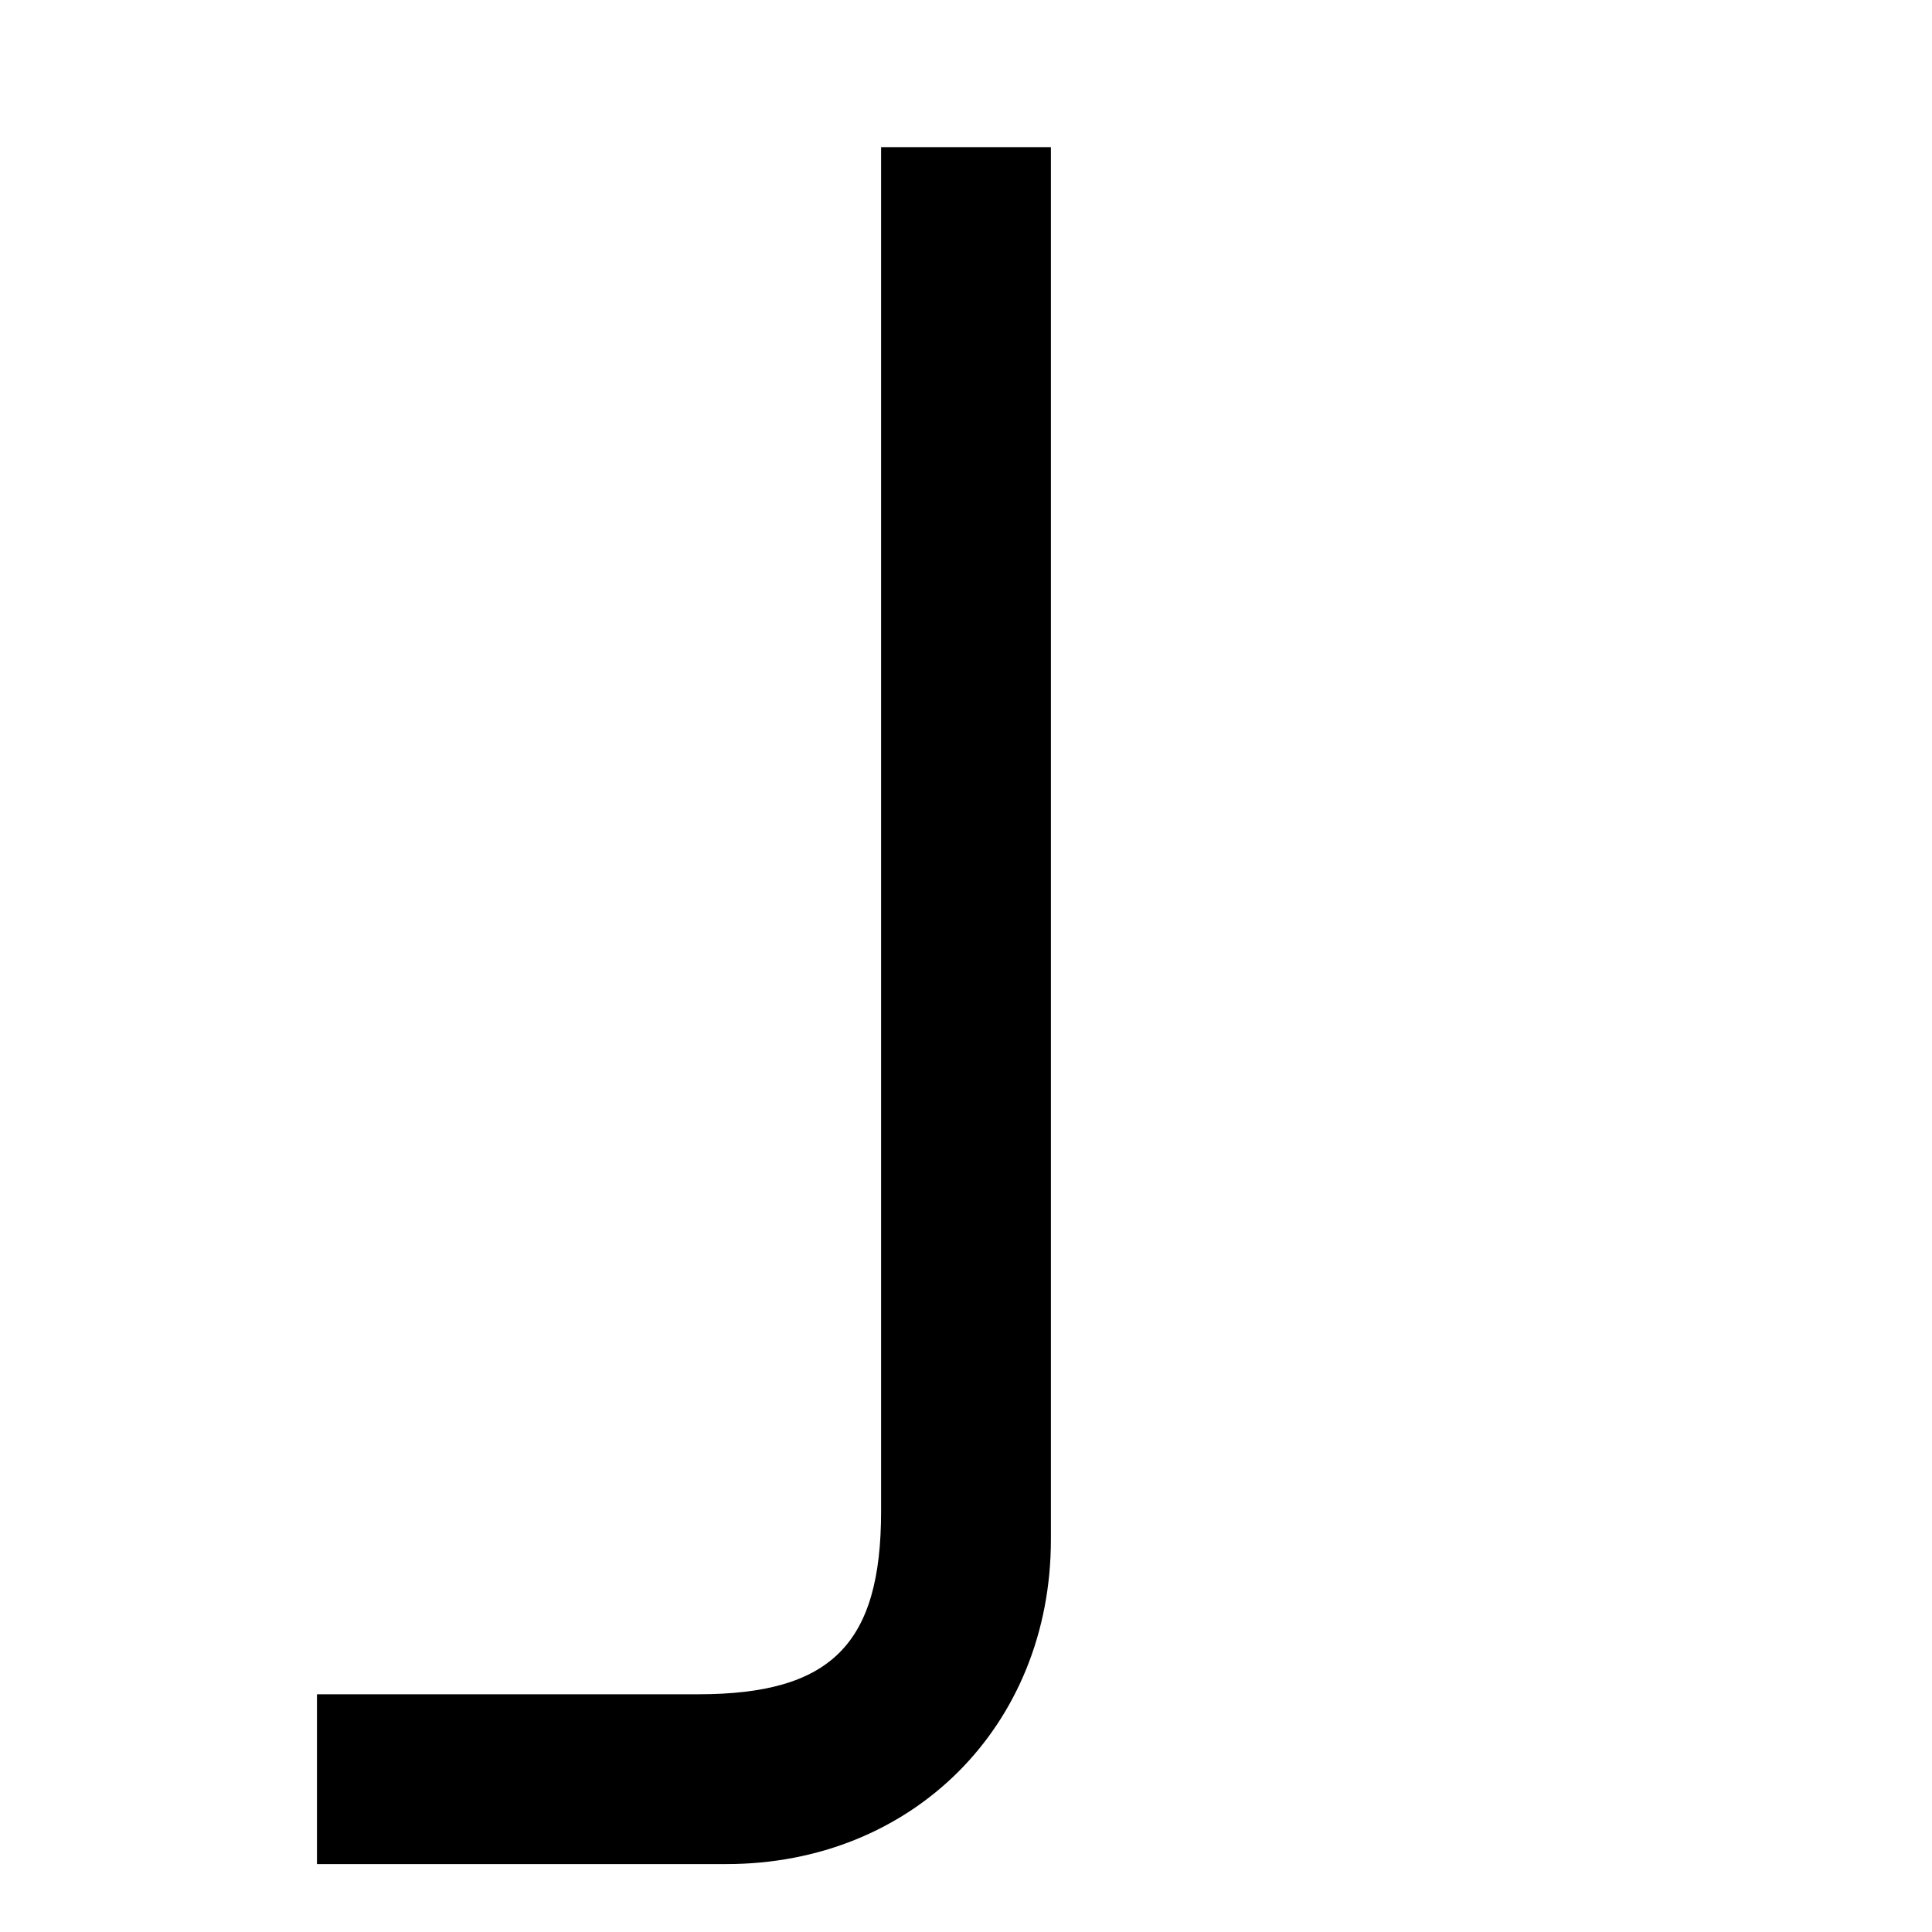
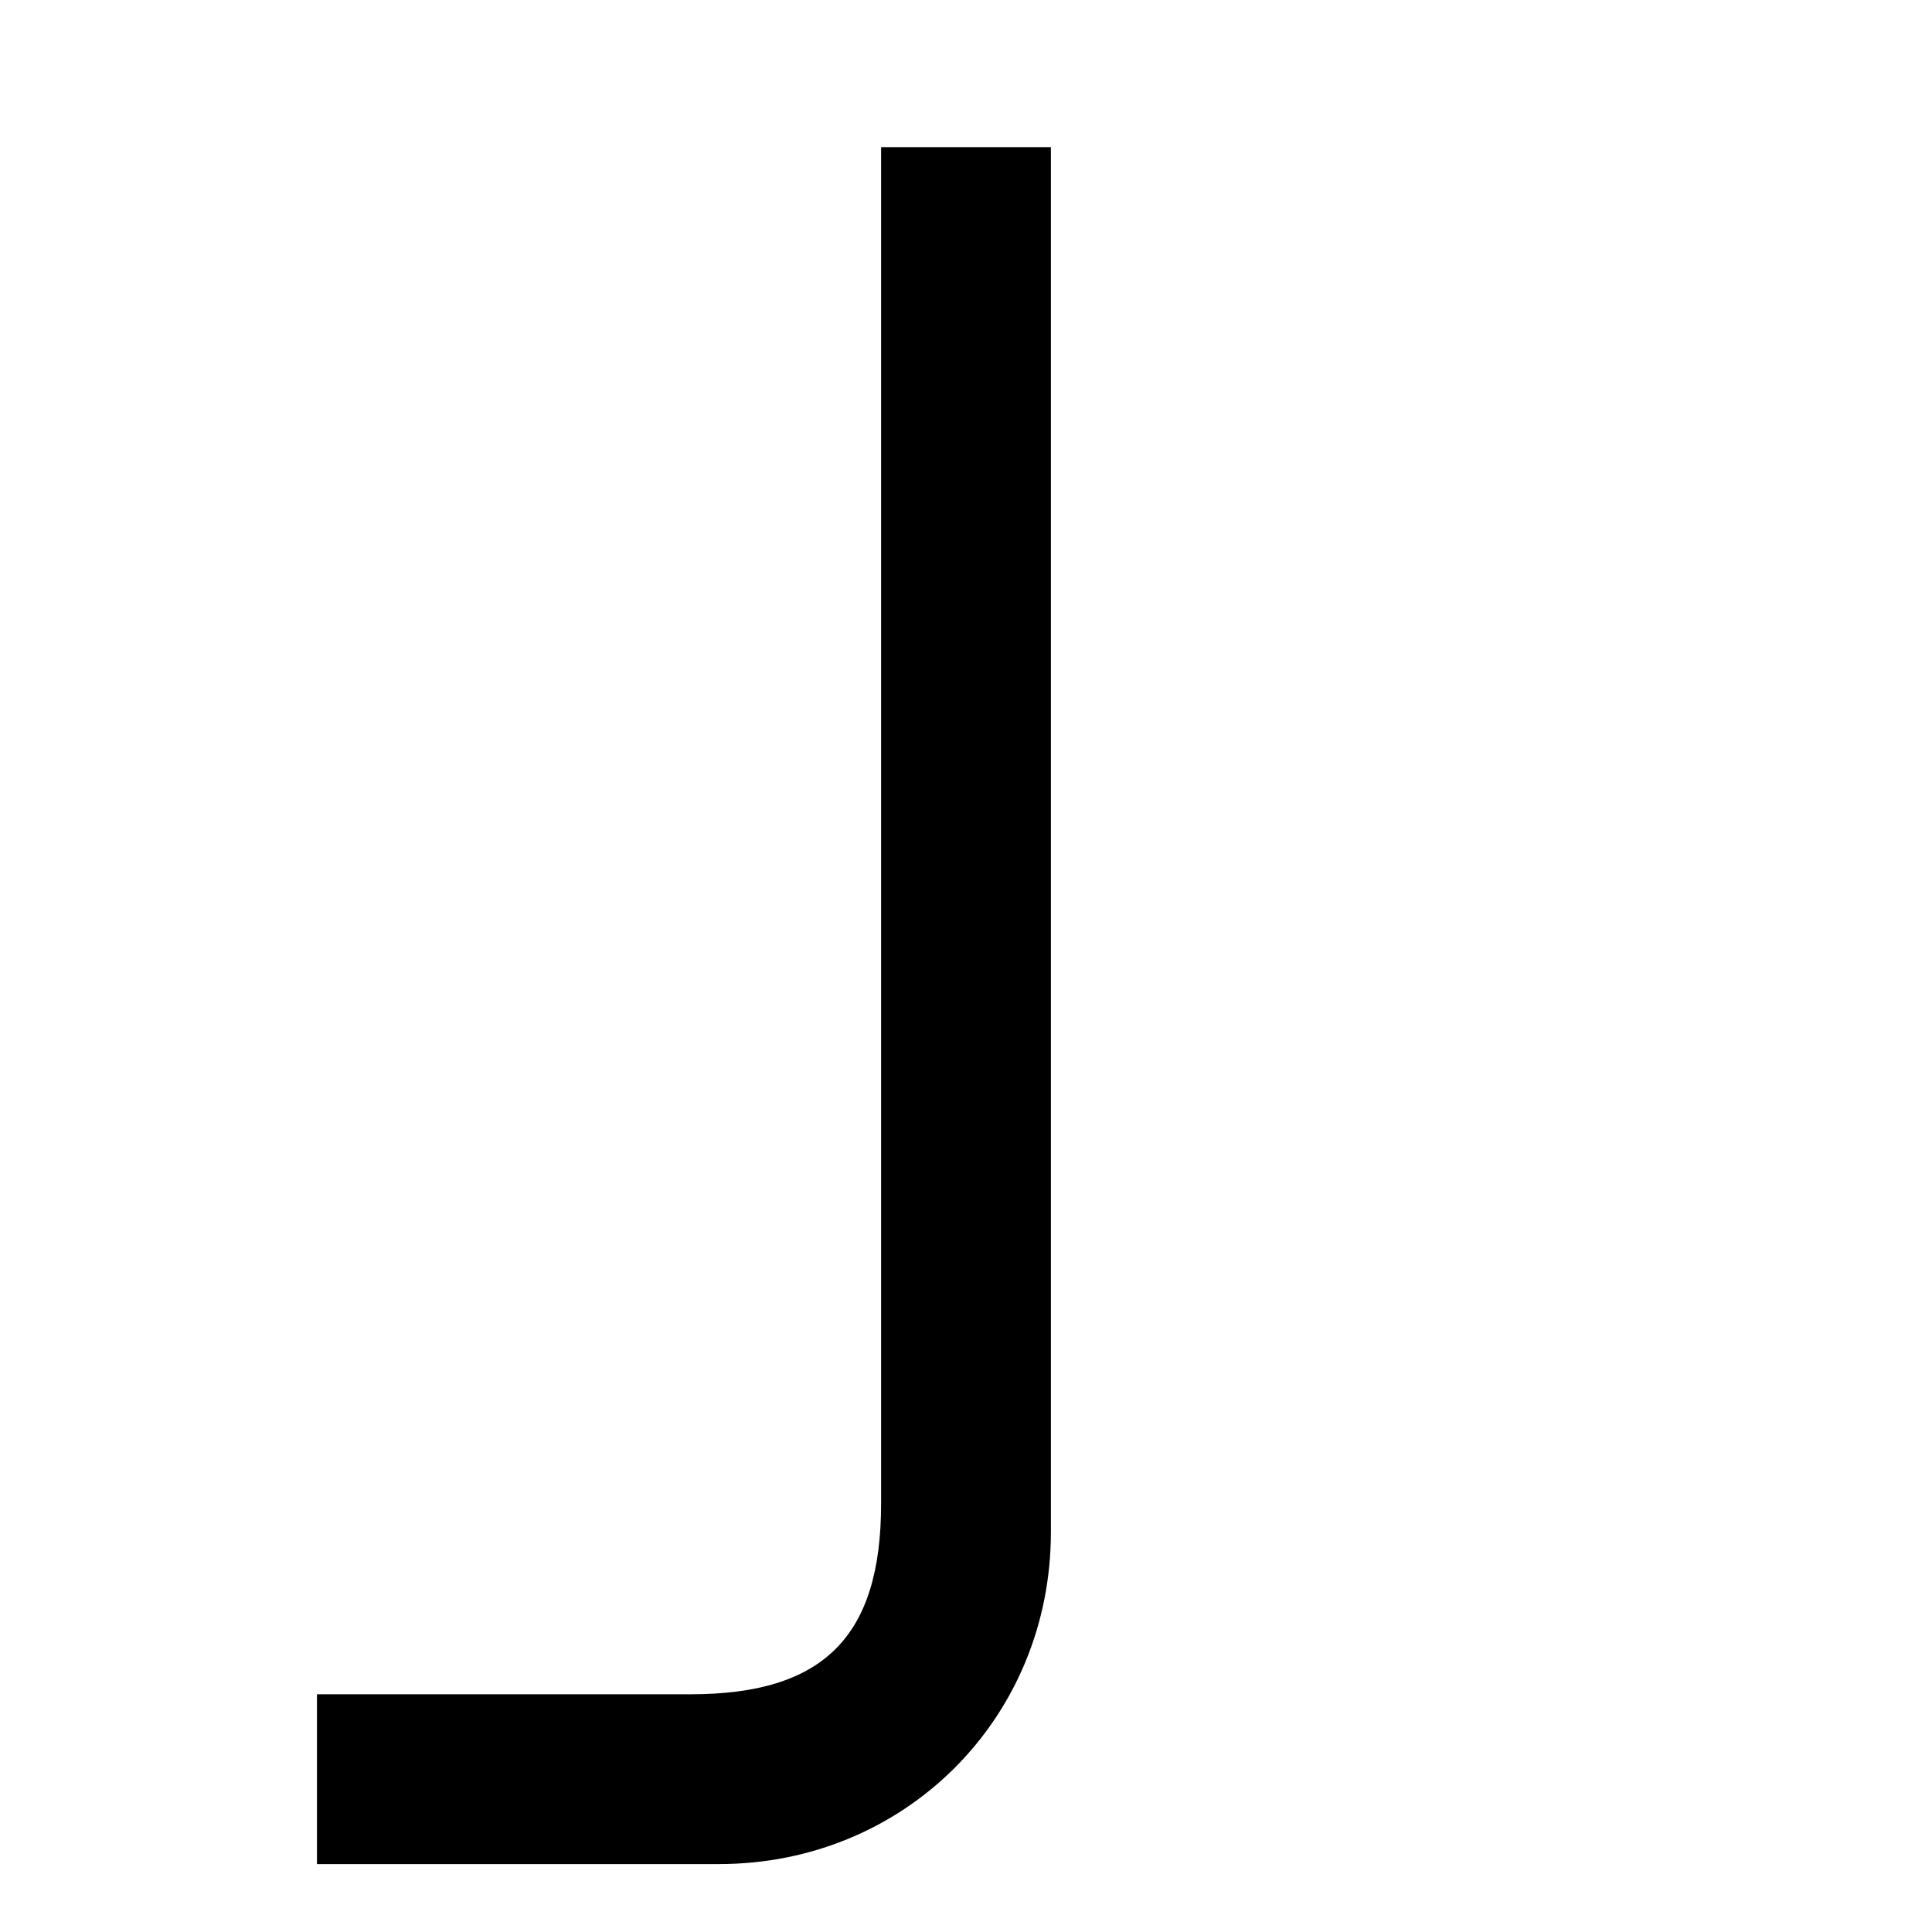
<svg xmlns="http://www.w3.org/2000/svg" width="2048" height="2048">
-   <path id="path1" fill="#000000" stroke="none" d="M 934 156 L 934 1602 C 934 1742.945 880.961 1796 740 1796 L 336 1796 L 336 1976 L 770 1976 C 967.337 1976 1114 1829.353 1114 1632 L 1114 156 L 1024 156 Z" />
+   <path id="path1" fill="#000000" stroke="none" d="M 934 156 L 934 1594 C 934 1734.946 872.961 1796 732 1796 L 336 1796 L 336 1976 L 762 1976 C 959.337 1976 1114 1821.353 1114 1624 L 1114 156 L 1024 156 Z" />
</svg>
